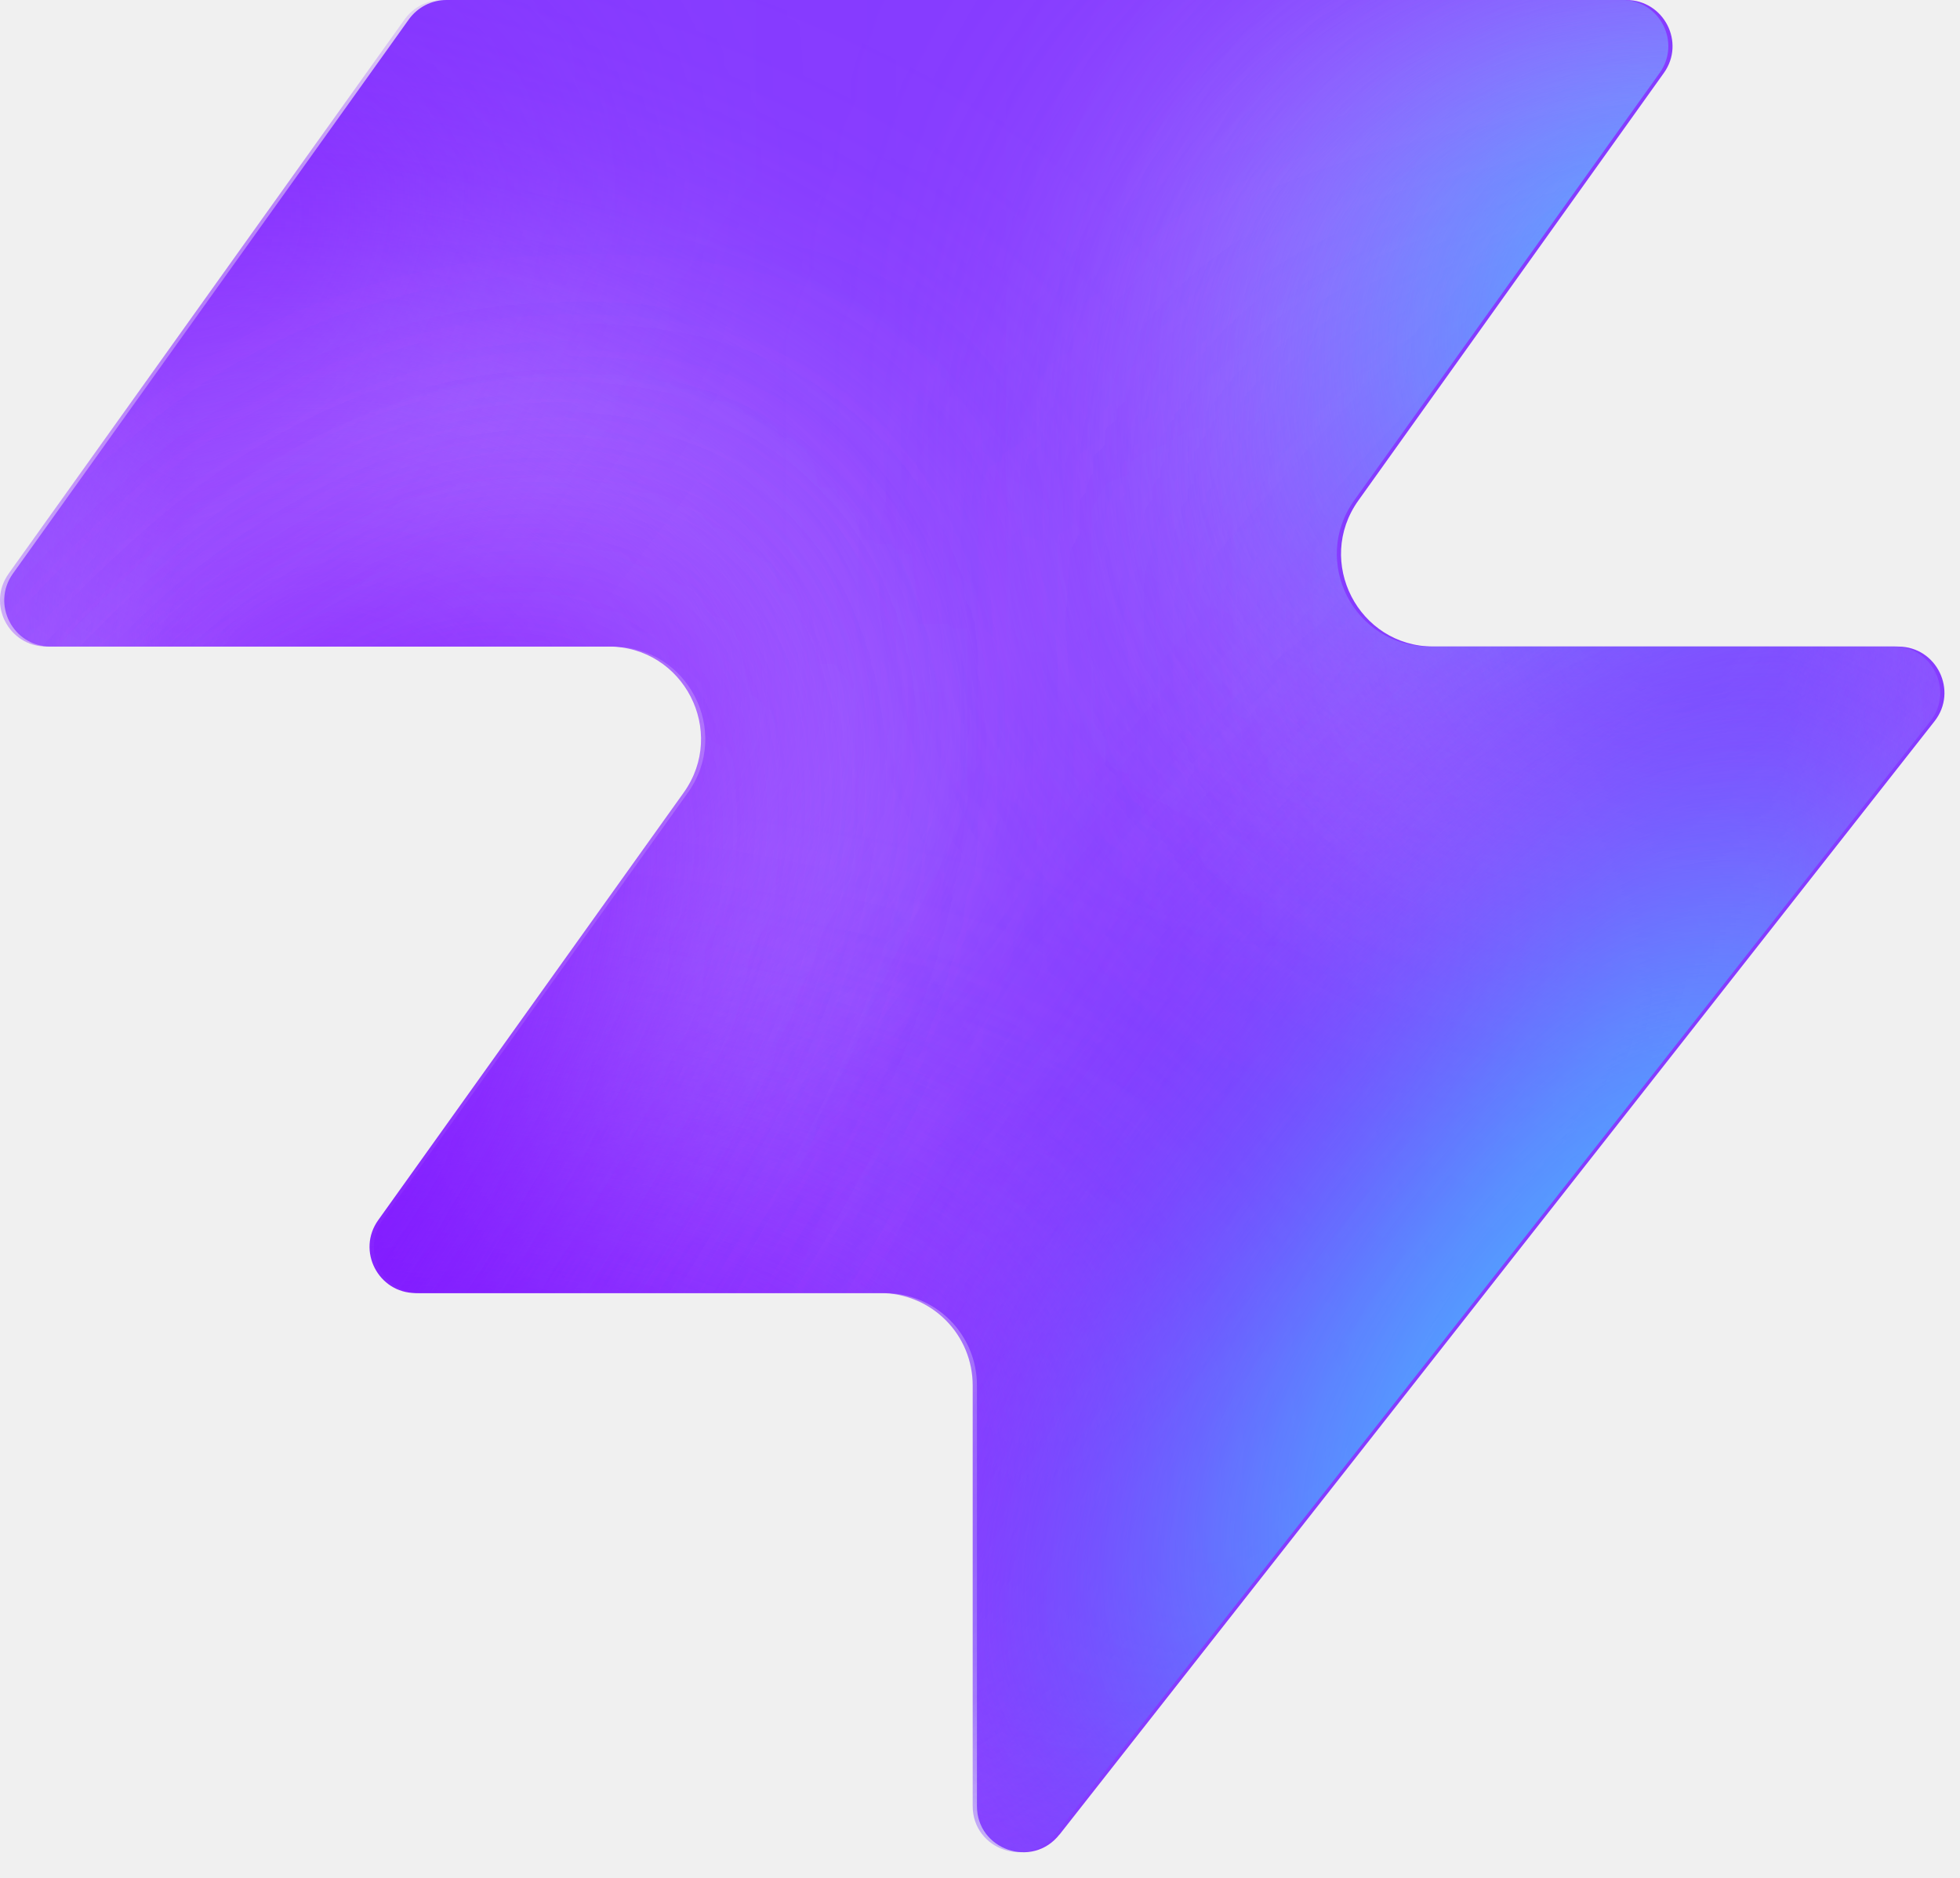
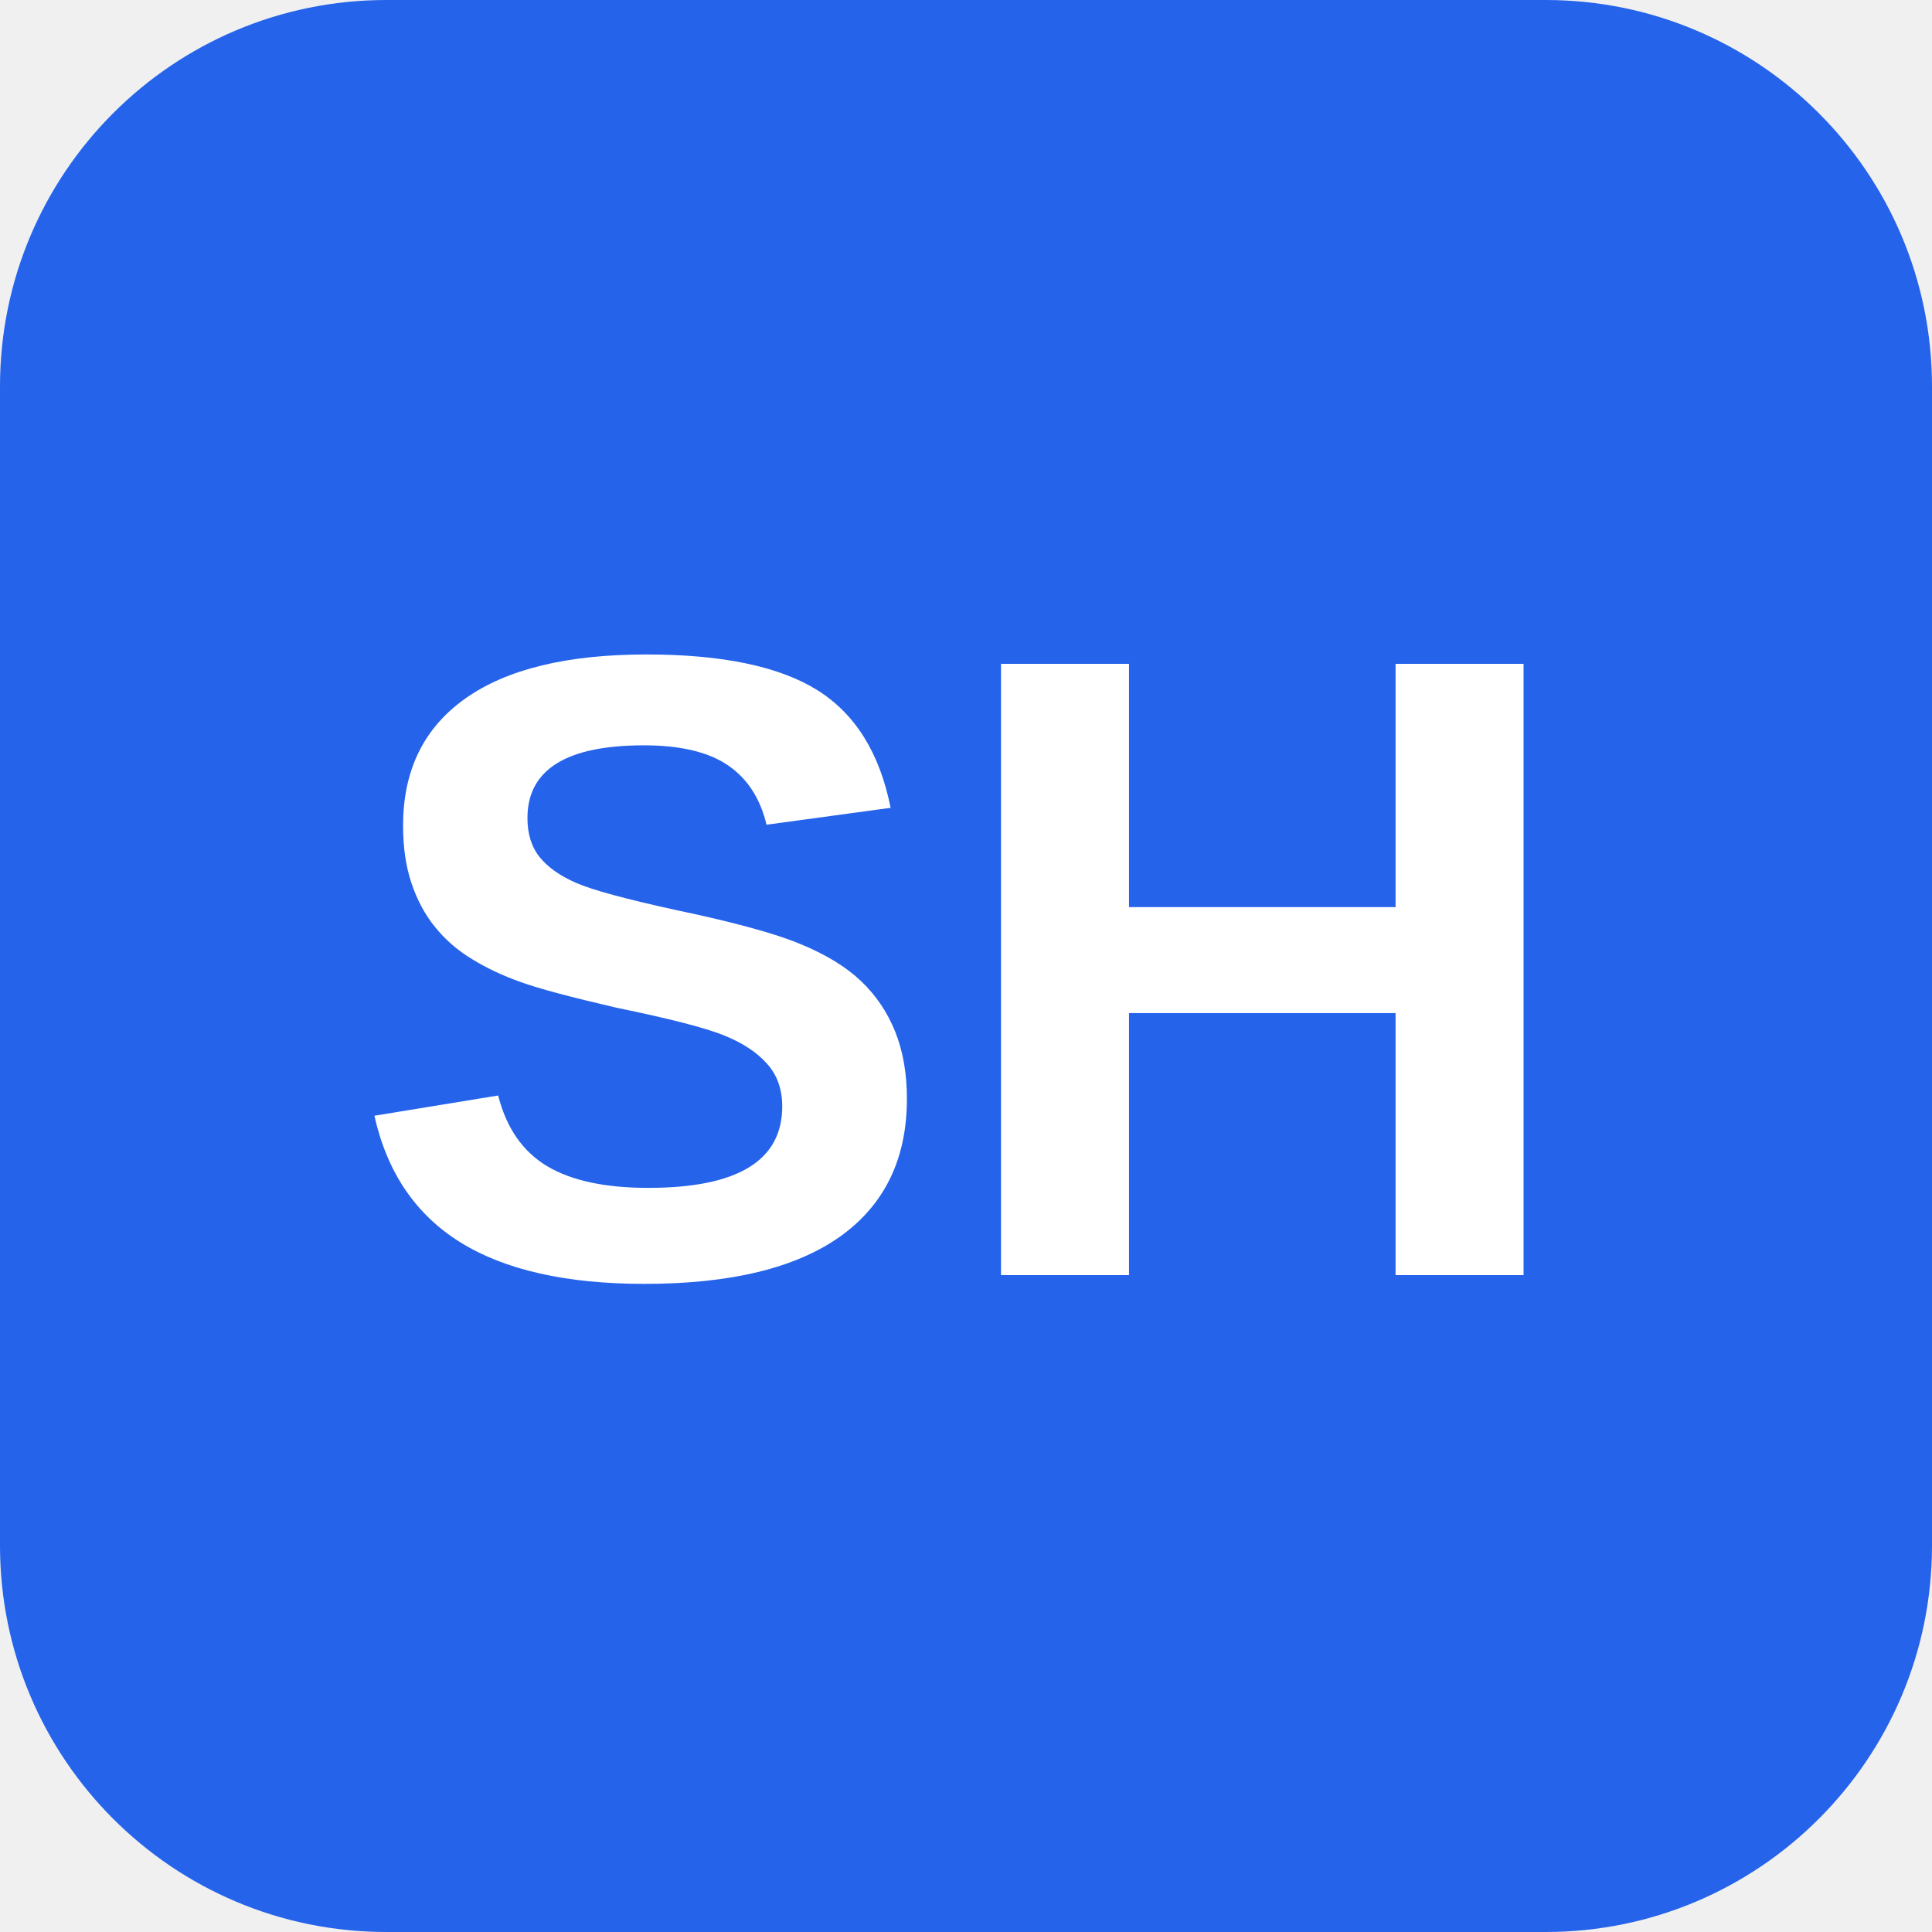
- <svg xmlns="http://www.w3.org/2000/svg" width="48" height="46" fill="none" viewBox="0 0 48 46">
-   <path fill="#863bff" d="M25.946 44.938c-.664.845-2.021.375-2.021-.698V33.937a2.26 2.26 0 0 0-2.262-2.262H10.287c-.92 0-1.456-1.04-.92-1.788l7.48-10.471c1.07-1.497 0-3.578-1.842-3.578H1.237c-.92 0-1.456-1.04-.92-1.788L10.013.474c.214-.297.556-.474.92-.474h28.894c.92 0 1.456 1.04.92 1.788l-7.48 10.471c-1.07 1.498 0 3.579 1.842 3.579h11.377c.943 0 1.473 1.088.89 1.83L25.947 44.94z" style="fill:#863bff;fill:color(display-p3 .525 .23 1);fill-opacity:1" />
-   <mask id="a" width="48" height="46" x="0" y="0" maskUnits="userSpaceOnUse" style="mask-type:alpha">
-     <path fill="#000" d="M25.842 44.938c-.664.844-2.021.375-2.021-.698V33.937a2.26 2.26 0 0 0-2.262-2.262H10.183c-.92 0-1.456-1.04-.92-1.788l7.48-10.471c1.07-1.498 0-3.579-1.842-3.579H1.133c-.92 0-1.456-1.04-.92-1.787L9.91.473c.214-.297.556-.474.92-.474h28.894c.92 0 1.456 1.04.92 1.788l-7.48 10.471c-1.07 1.498 0 3.578 1.842 3.578h11.377c.943 0 1.473 1.088.89 1.832L25.843 44.94z" style="fill:#000;fill-opacity:1" />
-   </mask>
-   <g mask="url(#a)">
-     <g filter="url(#b)">
-       <ellipse cx="5.508" cy="14.704" fill="#ede6ff" rx="5.508" ry="14.704" style="fill:#ede6ff;fill:color(display-p3 .927 .903 1);fill-opacity:1" transform="matrix(.00324 1 1 -.00324 -4.47 31.516)" />
-     </g>
-     <g filter="url(#c)">
-       <ellipse cx="10.399" cy="29.851" fill="#ede6ff" rx="10.399" ry="29.851" style="fill:#ede6ff;fill:color(display-p3 .927 .903 1);fill-opacity:1" transform="matrix(.00324 1 1 -.00324 -39.328 7.883)" />
-     </g>
-     <g filter="url(#d)">
-       <ellipse cx="5.508" cy="30.487" fill="#7e14ff" rx="5.508" ry="30.487" style="fill:#7e14ff;fill:color(display-p3 .492 .077 1);fill-opacity:1" transform="rotate(89.814 -25.913 -14.639)scale(1 -1)" />
-     </g>
-     <g filter="url(#e)">
-       <ellipse cx="5.508" cy="30.599" fill="#7e14ff" rx="5.508" ry="30.599" style="fill:#7e14ff;fill:color(display-p3 .492 .077 1);fill-opacity:1" transform="rotate(89.814 -32.644 -3.334)scale(1 -1)" />
-     </g>
-     <g filter="url(#f)">
-       <ellipse cx="5.508" cy="30.599" fill="#7e14ff" rx="5.508" ry="30.599" style="fill:#7e14ff;fill:color(display-p3 .492 .077 1);fill-opacity:1" transform="matrix(.00324 1 1 -.00324 -34.34 30.47)" />
-     </g>
-     <g filter="url(#g)">
-       <ellipse cx="14.072" cy="22.078" fill="#ede6ff" rx="14.072" ry="22.078" style="fill:#ede6ff;fill:color(display-p3 .927 .903 1);fill-opacity:1" transform="rotate(93.35 24.506 48.493)scale(-1 1)" />
-     </g>
-     <g filter="url(#h)">
-       <ellipse cx="3.47" cy="21.501" fill="#7e14ff" rx="3.47" ry="21.501" style="fill:#7e14ff;fill:color(display-p3 .492 .077 1);fill-opacity:1" transform="rotate(89.009 28.708 47.59)scale(-1 1)" />
-     </g>
-     <g filter="url(#i)">
-       <ellipse cx="3.47" cy="21.501" fill="#7e14ff" rx="3.47" ry="21.501" style="fill:#7e14ff;fill:color(display-p3 .492 .077 1);fill-opacity:1" transform="rotate(89.009 28.708 47.59)scale(-1 1)" />
-     </g>
-     <g filter="url(#j)">
-       <ellipse cx=".387" cy="8.972" fill="#7e14ff" rx="4.407" ry="29.108" style="fill:#7e14ff;fill:color(display-p3 .492 .077 1);fill-opacity:1" transform="rotate(39.51 .387 8.972)" />
-     </g>
-     <g filter="url(#k)">
-       <ellipse cx="47.523" cy="-6.092" fill="#7e14ff" rx="4.407" ry="29.108" style="fill:#7e14ff;fill:color(display-p3 .492 .077 1);fill-opacity:1" transform="rotate(37.892 47.523 -6.092)" />
-     </g>
-     <g filter="url(#l)">
-       <ellipse cx="41.412" cy="6.333" fill="#47bfff" rx="5.971" ry="9.665" style="fill:#47bfff;fill:color(display-p3 .28 .748 1);fill-opacity:1" transform="rotate(37.892 41.412 6.333)" />
-     </g>
-     <g filter="url(#m)">
-       <ellipse cx="-1.879" cy="38.332" fill="#7e14ff" rx="4.407" ry="29.108" style="fill:#7e14ff;fill:color(display-p3 .492 .077 1);fill-opacity:1" transform="rotate(37.892 -1.88 38.332)" />
-     </g>
-     <g filter="url(#n)">
-       <ellipse cx="-1.879" cy="38.332" fill="#7e14ff" rx="4.407" ry="29.108" style="fill:#7e14ff;fill:color(display-p3 .492 .077 1);fill-opacity:1" transform="rotate(37.892 -1.88 38.332)" />
-     </g>
-     <g filter="url(#o)">
-       <ellipse cx="35.651" cy="29.907" fill="#7e14ff" rx="4.407" ry="29.108" style="fill:#7e14ff;fill:color(display-p3 .492 .077 1);fill-opacity:1" transform="rotate(37.892 35.651 29.907)" />
-     </g>
-     <g filter="url(#p)">
-       <ellipse cx="38.418" cy="32.4" fill="#47bfff" rx="5.971" ry="15.297" style="fill:#47bfff;fill:color(display-p3 .28 .748 1);fill-opacity:1" transform="rotate(37.892 38.418 32.4)" />
-     </g>
-   </g>
-   <defs>
-     <filter id="b" width="60.045" height="41.654" x="-19.77" y="16.149" color-interpolation-filters="sRGB" filterUnits="userSpaceOnUse">
-       <feFlood flood-opacity="0" result="BackgroundImageFix" />
-       <feBlend in="SourceGraphic" in2="BackgroundImageFix" result="shape" />
-       <feGaussianBlur result="effect1_foregroundBlur_2002_17158" stdDeviation="7.659" />
-     </filter>
-     <filter id="c" width="90.34" height="51.437" x="-54.613" y="-7.533" color-interpolation-filters="sRGB" filterUnits="userSpaceOnUse">
-       <feFlood flood-opacity="0" result="BackgroundImageFix" />
-       <feBlend in="SourceGraphic" in2="BackgroundImageFix" result="shape" />
-       <feGaussianBlur result="effect1_foregroundBlur_2002_17158" stdDeviation="7.659" />
-     </filter>
-     <filter id="d" width="79.355" height="29.4" x="-49.64" y="2.03" color-interpolation-filters="sRGB" filterUnits="userSpaceOnUse">
-       <feFlood flood-opacity="0" result="BackgroundImageFix" />
-       <feBlend in="SourceGraphic" in2="BackgroundImageFix" result="shape" />
-       <feGaussianBlur result="effect1_foregroundBlur_2002_17158" stdDeviation="4.596" />
-     </filter>
-     <filter id="e" width="79.579" height="29.4" x="-45.045" y="20.029" color-interpolation-filters="sRGB" filterUnits="userSpaceOnUse">
-       <feFlood flood-opacity="0" result="BackgroundImageFix" />
-       <feBlend in="SourceGraphic" in2="BackgroundImageFix" result="shape" />
-       <feGaussianBlur result="effect1_foregroundBlur_2002_17158" stdDeviation="4.596" />
-     </filter>
-     <filter id="f" width="79.579" height="29.4" x="-43.513" y="21.178" color-interpolation-filters="sRGB" filterUnits="userSpaceOnUse">
-       <feFlood flood-opacity="0" result="BackgroundImageFix" />
-       <feBlend in="SourceGraphic" in2="BackgroundImageFix" result="shape" />
-       <feGaussianBlur result="effect1_foregroundBlur_2002_17158" stdDeviation="4.596" />
-     </filter>
-     <filter id="g" width="74.749" height="58.852" x="15.756" y="-17.901" color-interpolation-filters="sRGB" filterUnits="userSpaceOnUse">
-       <feFlood flood-opacity="0" result="BackgroundImageFix" />
-       <feBlend in="SourceGraphic" in2="BackgroundImageFix" result="shape" />
-       <feGaussianBlur result="effect1_foregroundBlur_2002_17158" stdDeviation="7.659" />
-     </filter>
-     <filter id="h" width="61.377" height="25.362" x="23.548" y="2.284" color-interpolation-filters="sRGB" filterUnits="userSpaceOnUse">
-       <feFlood flood-opacity="0" result="BackgroundImageFix" />
-       <feBlend in="SourceGraphic" in2="BackgroundImageFix" result="shape" />
-       <feGaussianBlur result="effect1_foregroundBlur_2002_17158" stdDeviation="4.596" />
-     </filter>
-     <filter id="i" width="61.377" height="25.362" x="23.548" y="2.284" color-interpolation-filters="sRGB" filterUnits="userSpaceOnUse">
-       <feFlood flood-opacity="0" result="BackgroundImageFix" />
-       <feBlend in="SourceGraphic" in2="BackgroundImageFix" result="shape" />
-       <feGaussianBlur result="effect1_foregroundBlur_2002_17158" stdDeviation="4.596" />
-     </filter>
-     <filter id="j" width="56.045" height="63.649" x="-27.636" y="-22.853" color-interpolation-filters="sRGB" filterUnits="userSpaceOnUse">
-       <feFlood flood-opacity="0" result="BackgroundImageFix" />
-       <feBlend in="SourceGraphic" in2="BackgroundImageFix" result="shape" />
-       <feGaussianBlur result="effect1_foregroundBlur_2002_17158" stdDeviation="4.596" />
-     </filter>
-     <filter id="k" width="54.814" height="64.646" x="20.116" y="-38.415" color-interpolation-filters="sRGB" filterUnits="userSpaceOnUse">
-       <feFlood flood-opacity="0" result="BackgroundImageFix" />
-       <feBlend in="SourceGraphic" in2="BackgroundImageFix" result="shape" />
-       <feGaussianBlur result="effect1_foregroundBlur_2002_17158" stdDeviation="4.596" />
-     </filter>
-     <filter id="l" width="33.541" height="35.313" x="24.641" y="-11.323" color-interpolation-filters="sRGB" filterUnits="userSpaceOnUse">
-       <feFlood flood-opacity="0" result="BackgroundImageFix" />
-       <feBlend in="SourceGraphic" in2="BackgroundImageFix" result="shape" />
-       <feGaussianBlur result="effect1_foregroundBlur_2002_17158" stdDeviation="4.596" />
-     </filter>
-     <filter id="m" width="54.814" height="64.646" x="-29.286" y="6.009" color-interpolation-filters="sRGB" filterUnits="userSpaceOnUse">
-       <feFlood flood-opacity="0" result="BackgroundImageFix" />
-       <feBlend in="SourceGraphic" in2="BackgroundImageFix" result="shape" />
-       <feGaussianBlur result="effect1_foregroundBlur_2002_17158" stdDeviation="4.596" />
-     </filter>
-     <filter id="n" width="54.814" height="64.646" x="-29.286" y="6.009" color-interpolation-filters="sRGB" filterUnits="userSpaceOnUse">
-       <feFlood flood-opacity="0" result="BackgroundImageFix" />
-       <feBlend in="SourceGraphic" in2="BackgroundImageFix" result="shape" />
-       <feGaussianBlur result="effect1_foregroundBlur_2002_17158" stdDeviation="4.596" />
-     </filter>
-     <filter id="o" width="54.814" height="64.646" x="8.244" y="-2.416" color-interpolation-filters="sRGB" filterUnits="userSpaceOnUse">
-       <feFlood flood-opacity="0" result="BackgroundImageFix" />
-       <feBlend in="SourceGraphic" in2="BackgroundImageFix" result="shape" />
-       <feGaussianBlur result="effect1_foregroundBlur_2002_17158" stdDeviation="4.596" />
-     </filter>
-     <filter id="p" width="39.409" height="43.623" x="18.713" y="10.588" color-interpolation-filters="sRGB" filterUnits="userSpaceOnUse">
-       <feFlood flood-opacity="0" result="BackgroundImageFix" />
-       <feBlend in="SourceGraphic" in2="BackgroundImageFix" result="shape" />
-       <feGaussianBlur result="effect1_foregroundBlur_2002_17158" stdDeviation="4.596" />
-     </filter>
-   </defs>
+ <svg xmlns="http://www.w3.org/2000/svg" viewBox="0 0 100 100">
+   <rect width="100" height="100" rx="20" fill="#2563eb" />
+   <text x="50" y="66" font-family="Arial, sans-serif" font-size="46" font-weight="bold" fill="#ffffff" text-anchor="middle">SH</text>
</svg>
